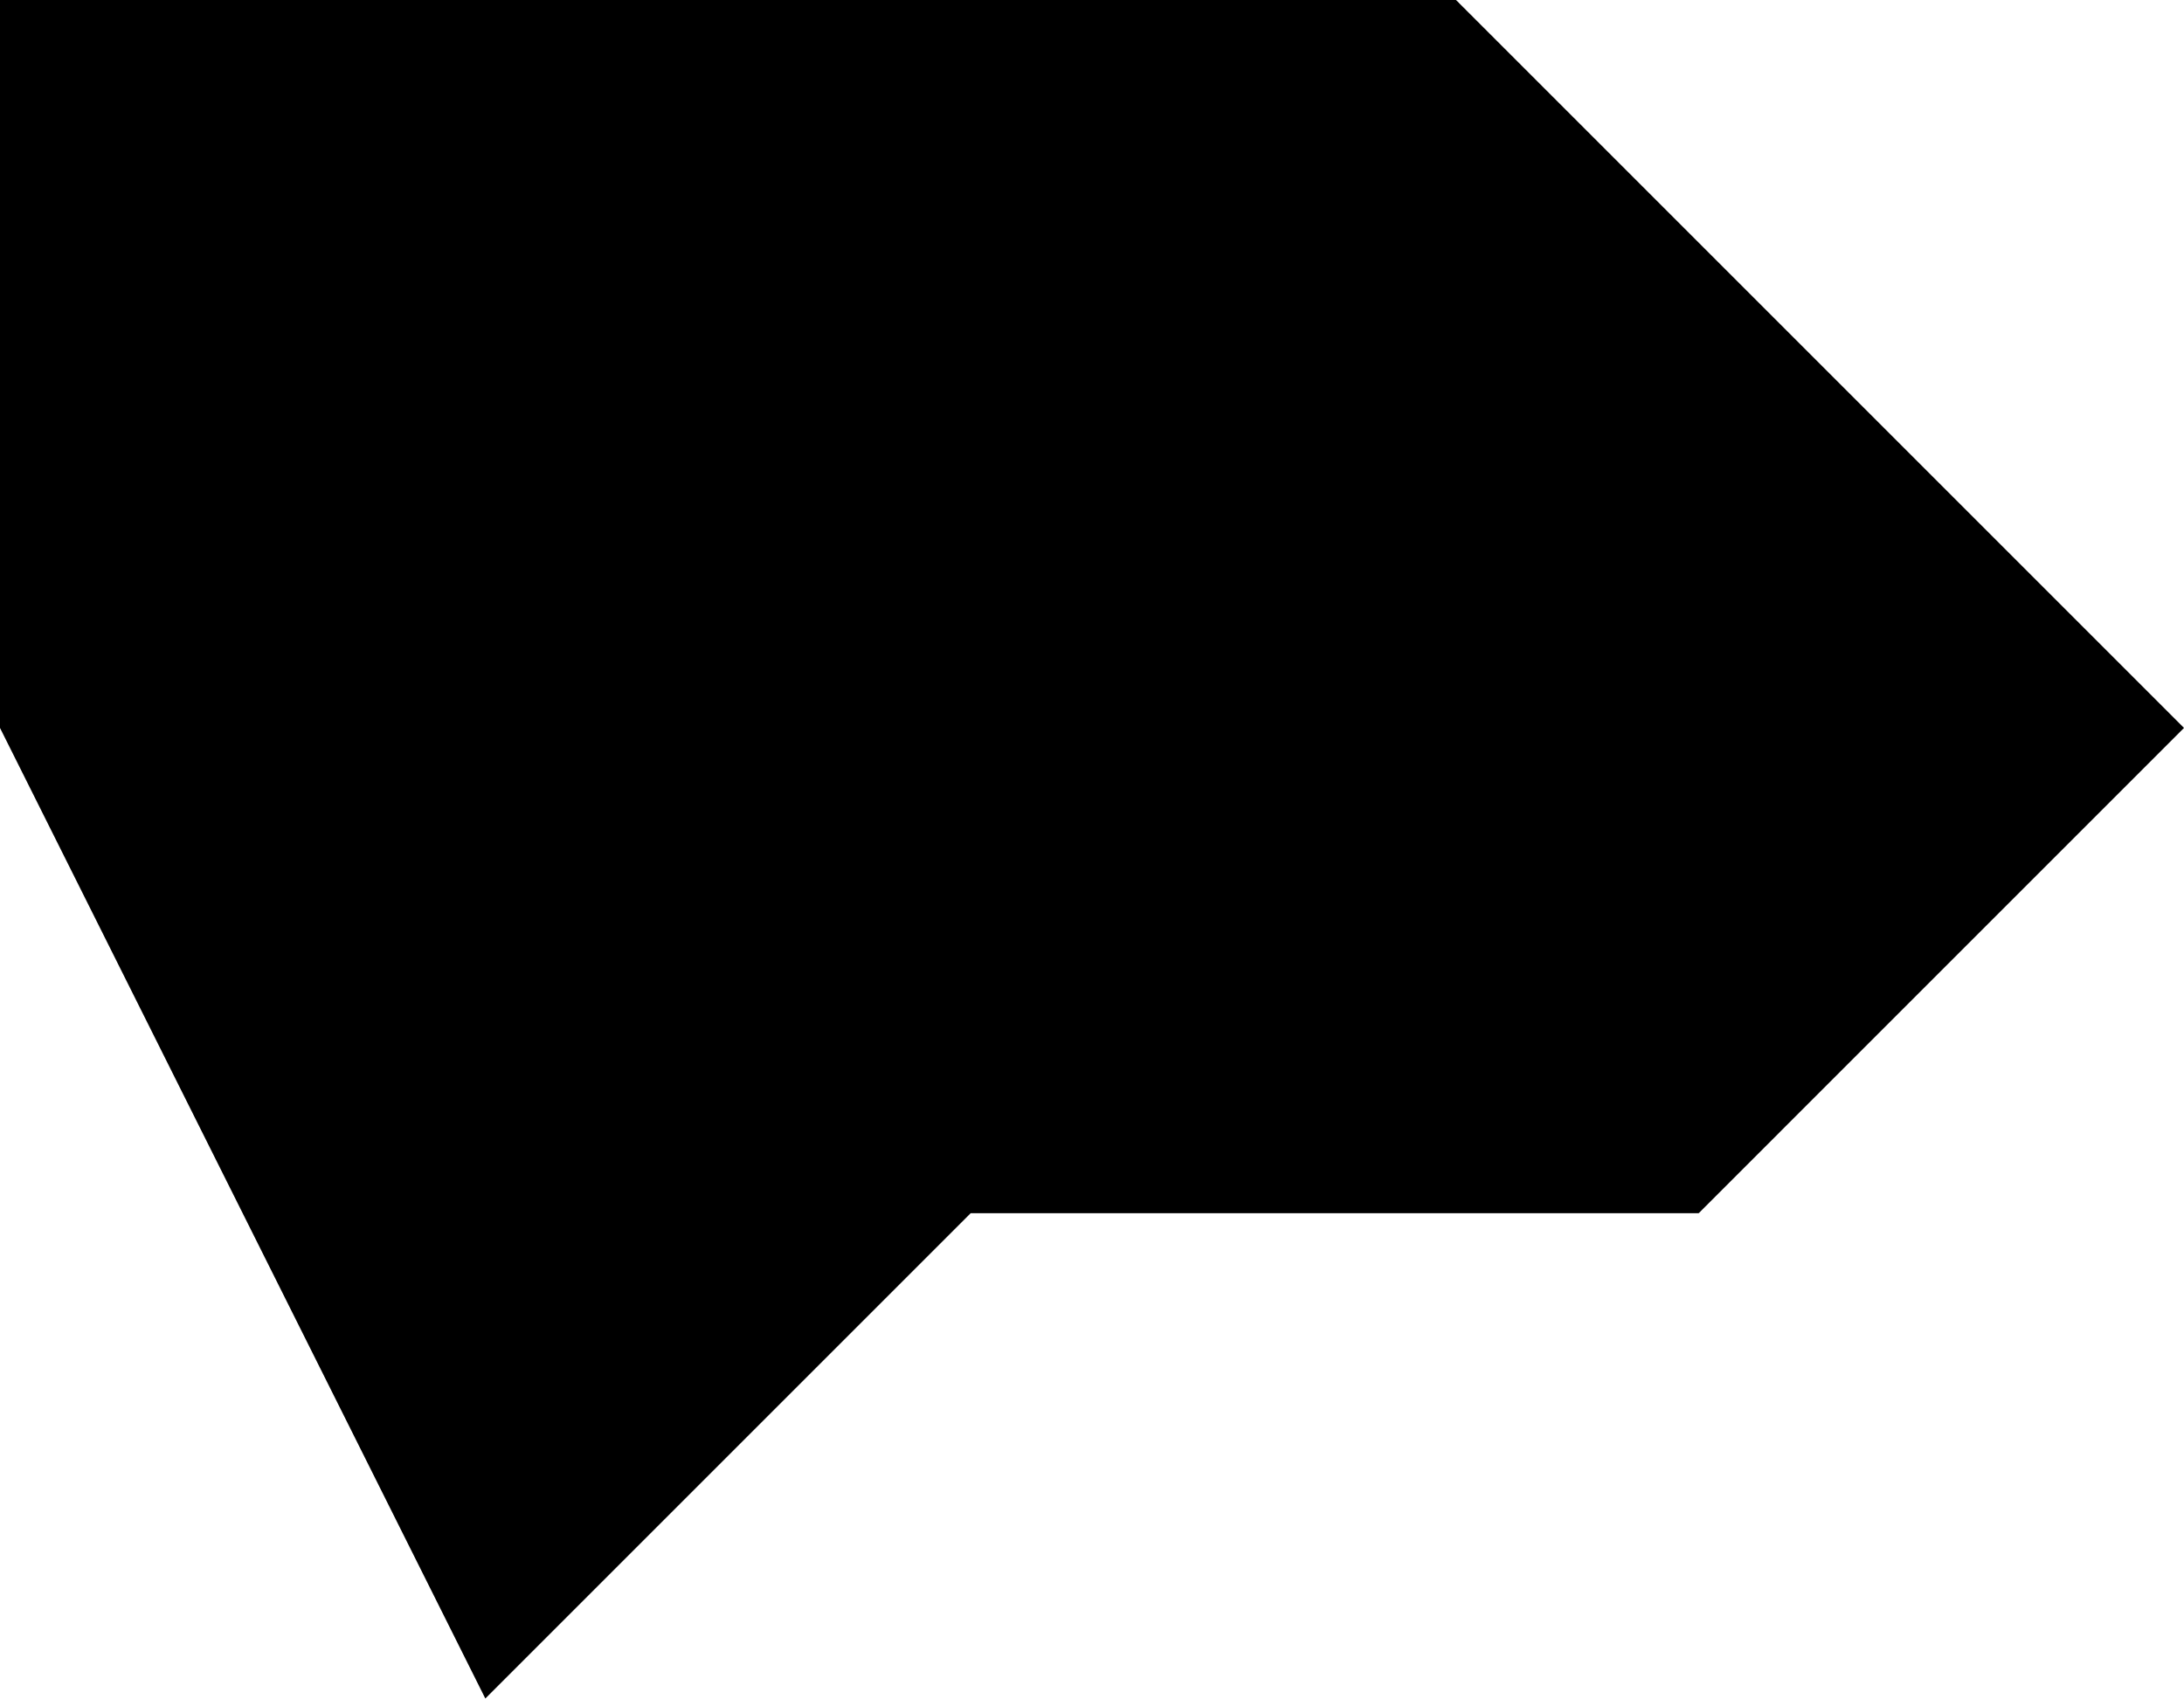
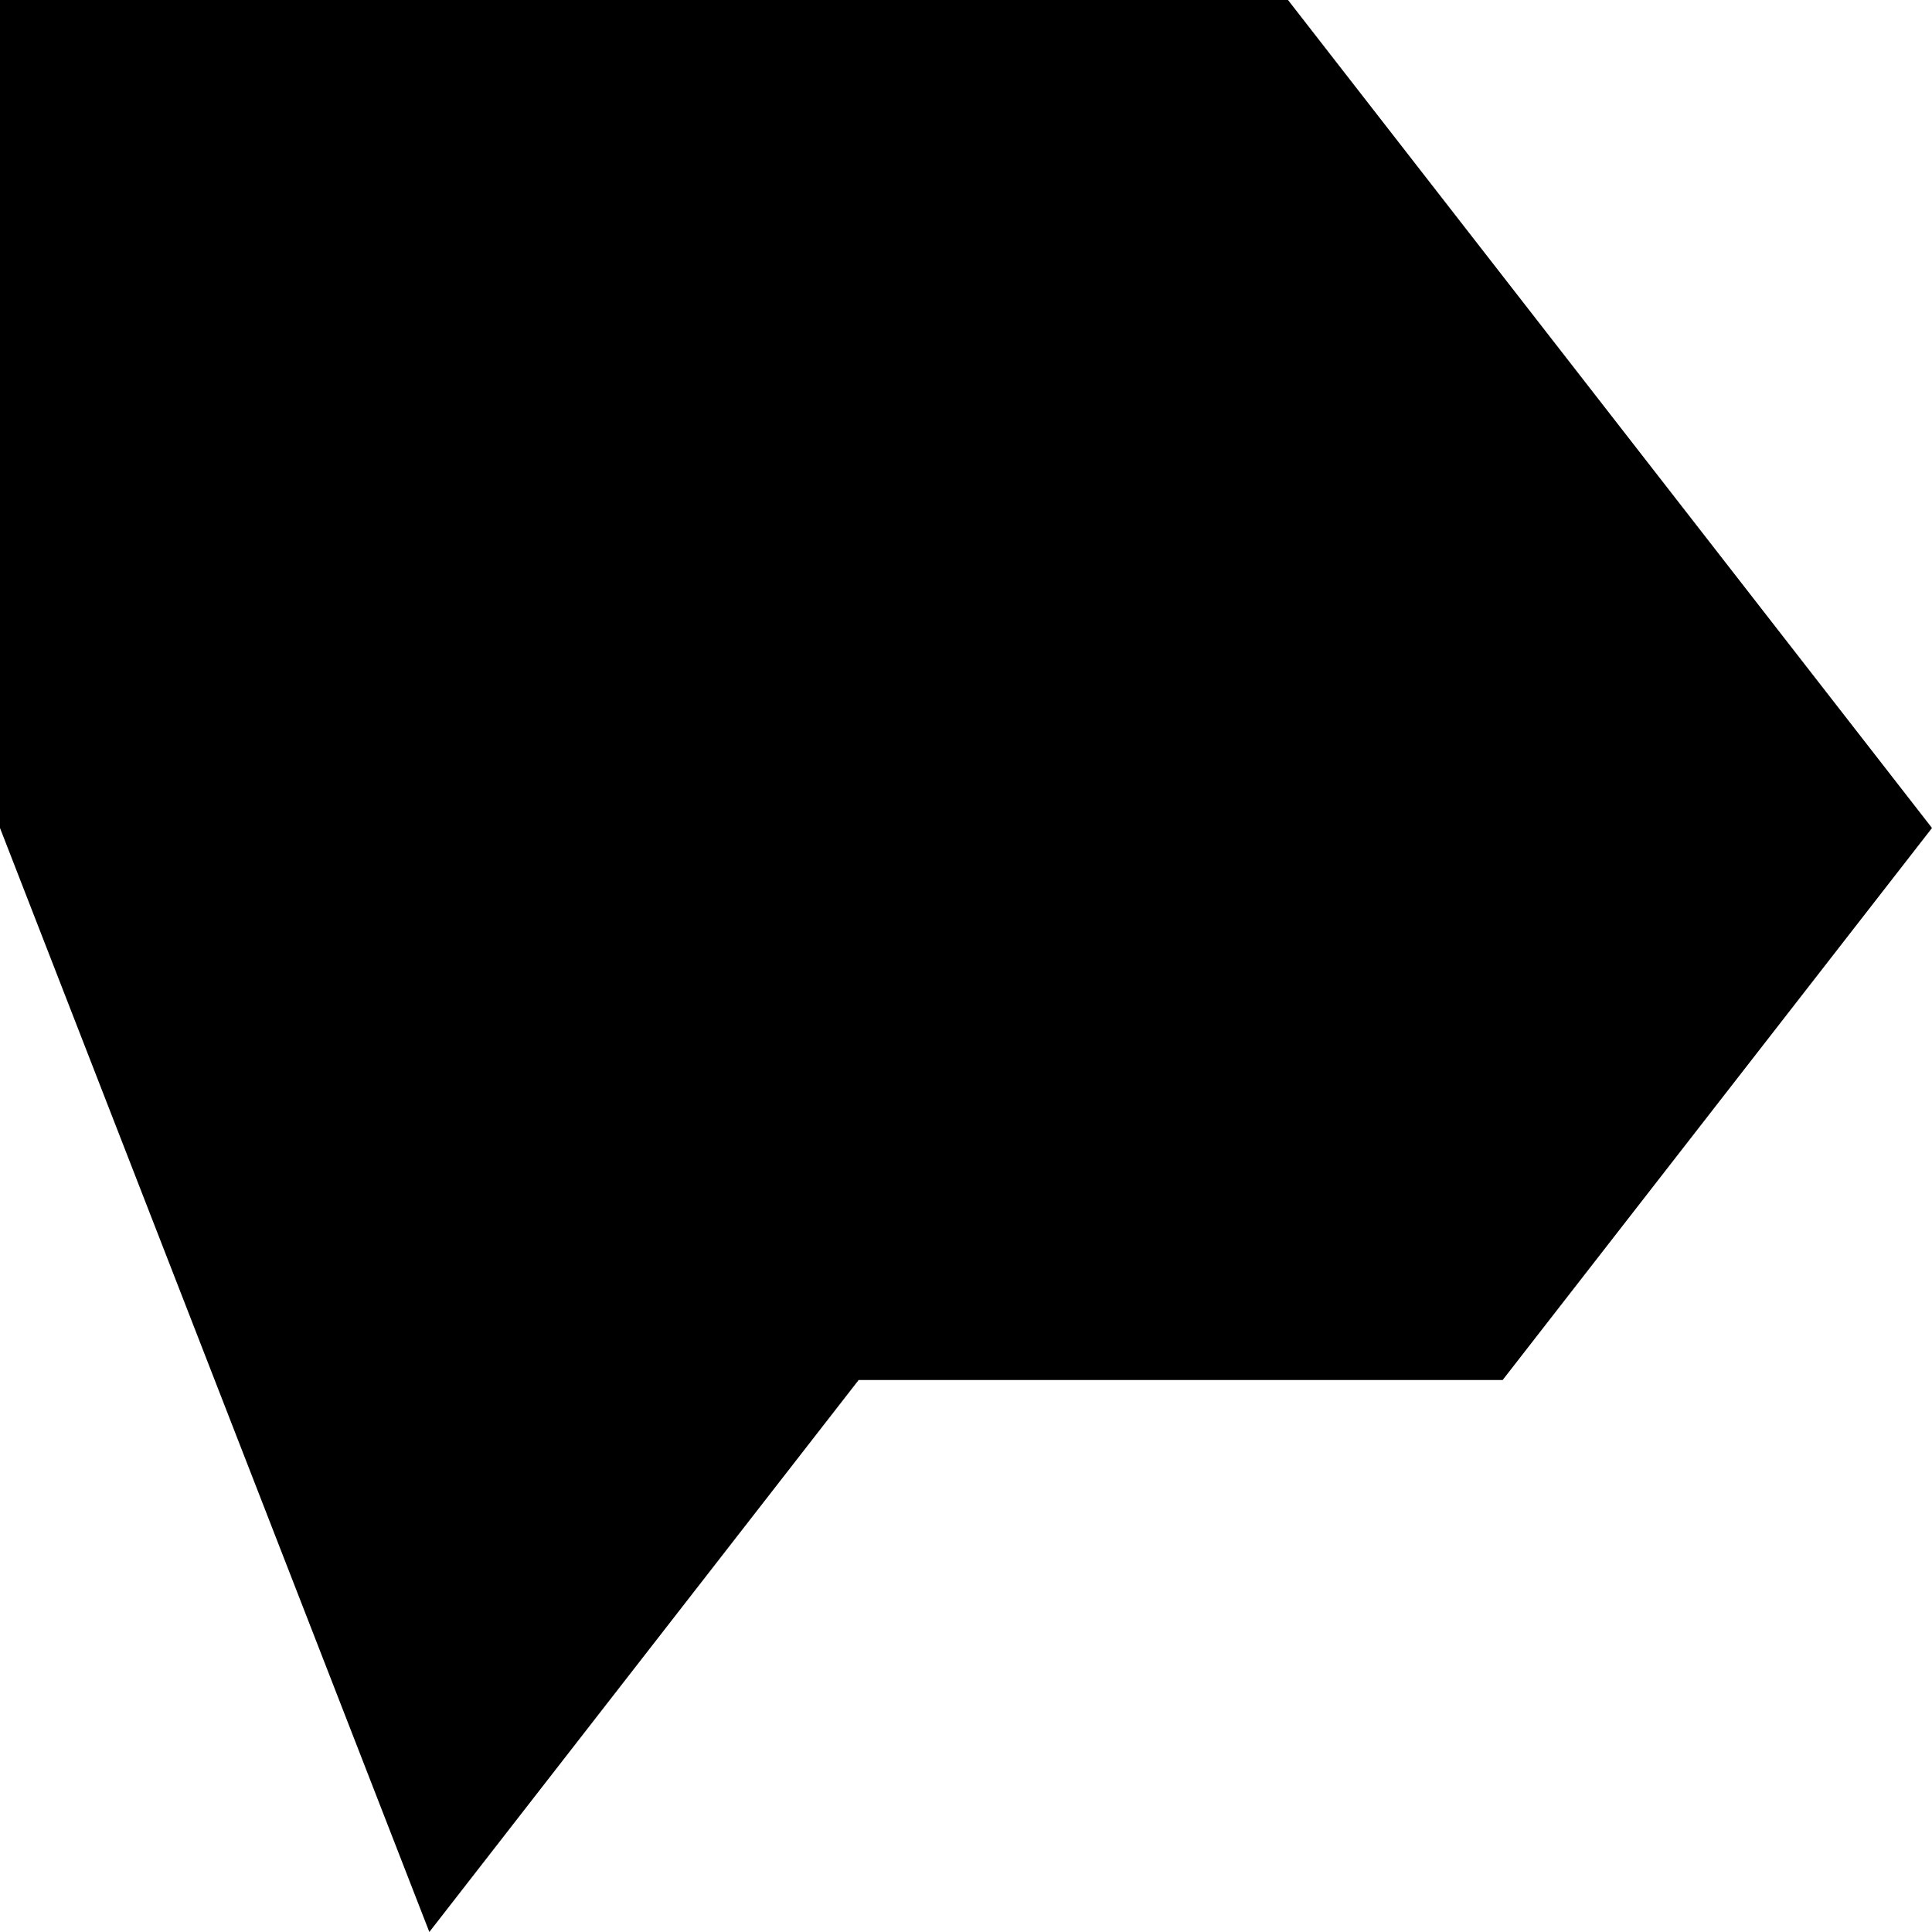
- <svg xmlns="http://www.w3.org/2000/svg" width="45mm" height="35mm" viewBox="0 0 45 35" version="1.1" id="svg5617">
+ <svg xmlns="http://www.w3.org/2000/svg" width="317.5mm" height="317.5mm" viewBox="0 0 317.5 317.5" version="1.1" id="svg5617">
  <defs id="defs5611" />
-   <g id="layer-rock" transform="translate(-150,-235)">
-     <path style="fill:#000000;stroke-width:0" d="m 150,250 v 0 -15 h 30 l 15,15 -10,10 h -15 l -10,10 z" id="path-rock" />
+   <g id="layer-rock" transform="translate(-13.75,-93.75)">
+     <path style="fill:#000000;stroke-width:0" d="m 13.75,229.821 v 0 V 93.75 H 225.417 L 331.25,229.821 260.694,320.536 H 154.861 L 84.306,411.25 Z" id="path-rock" />
  </g>
</svg>
